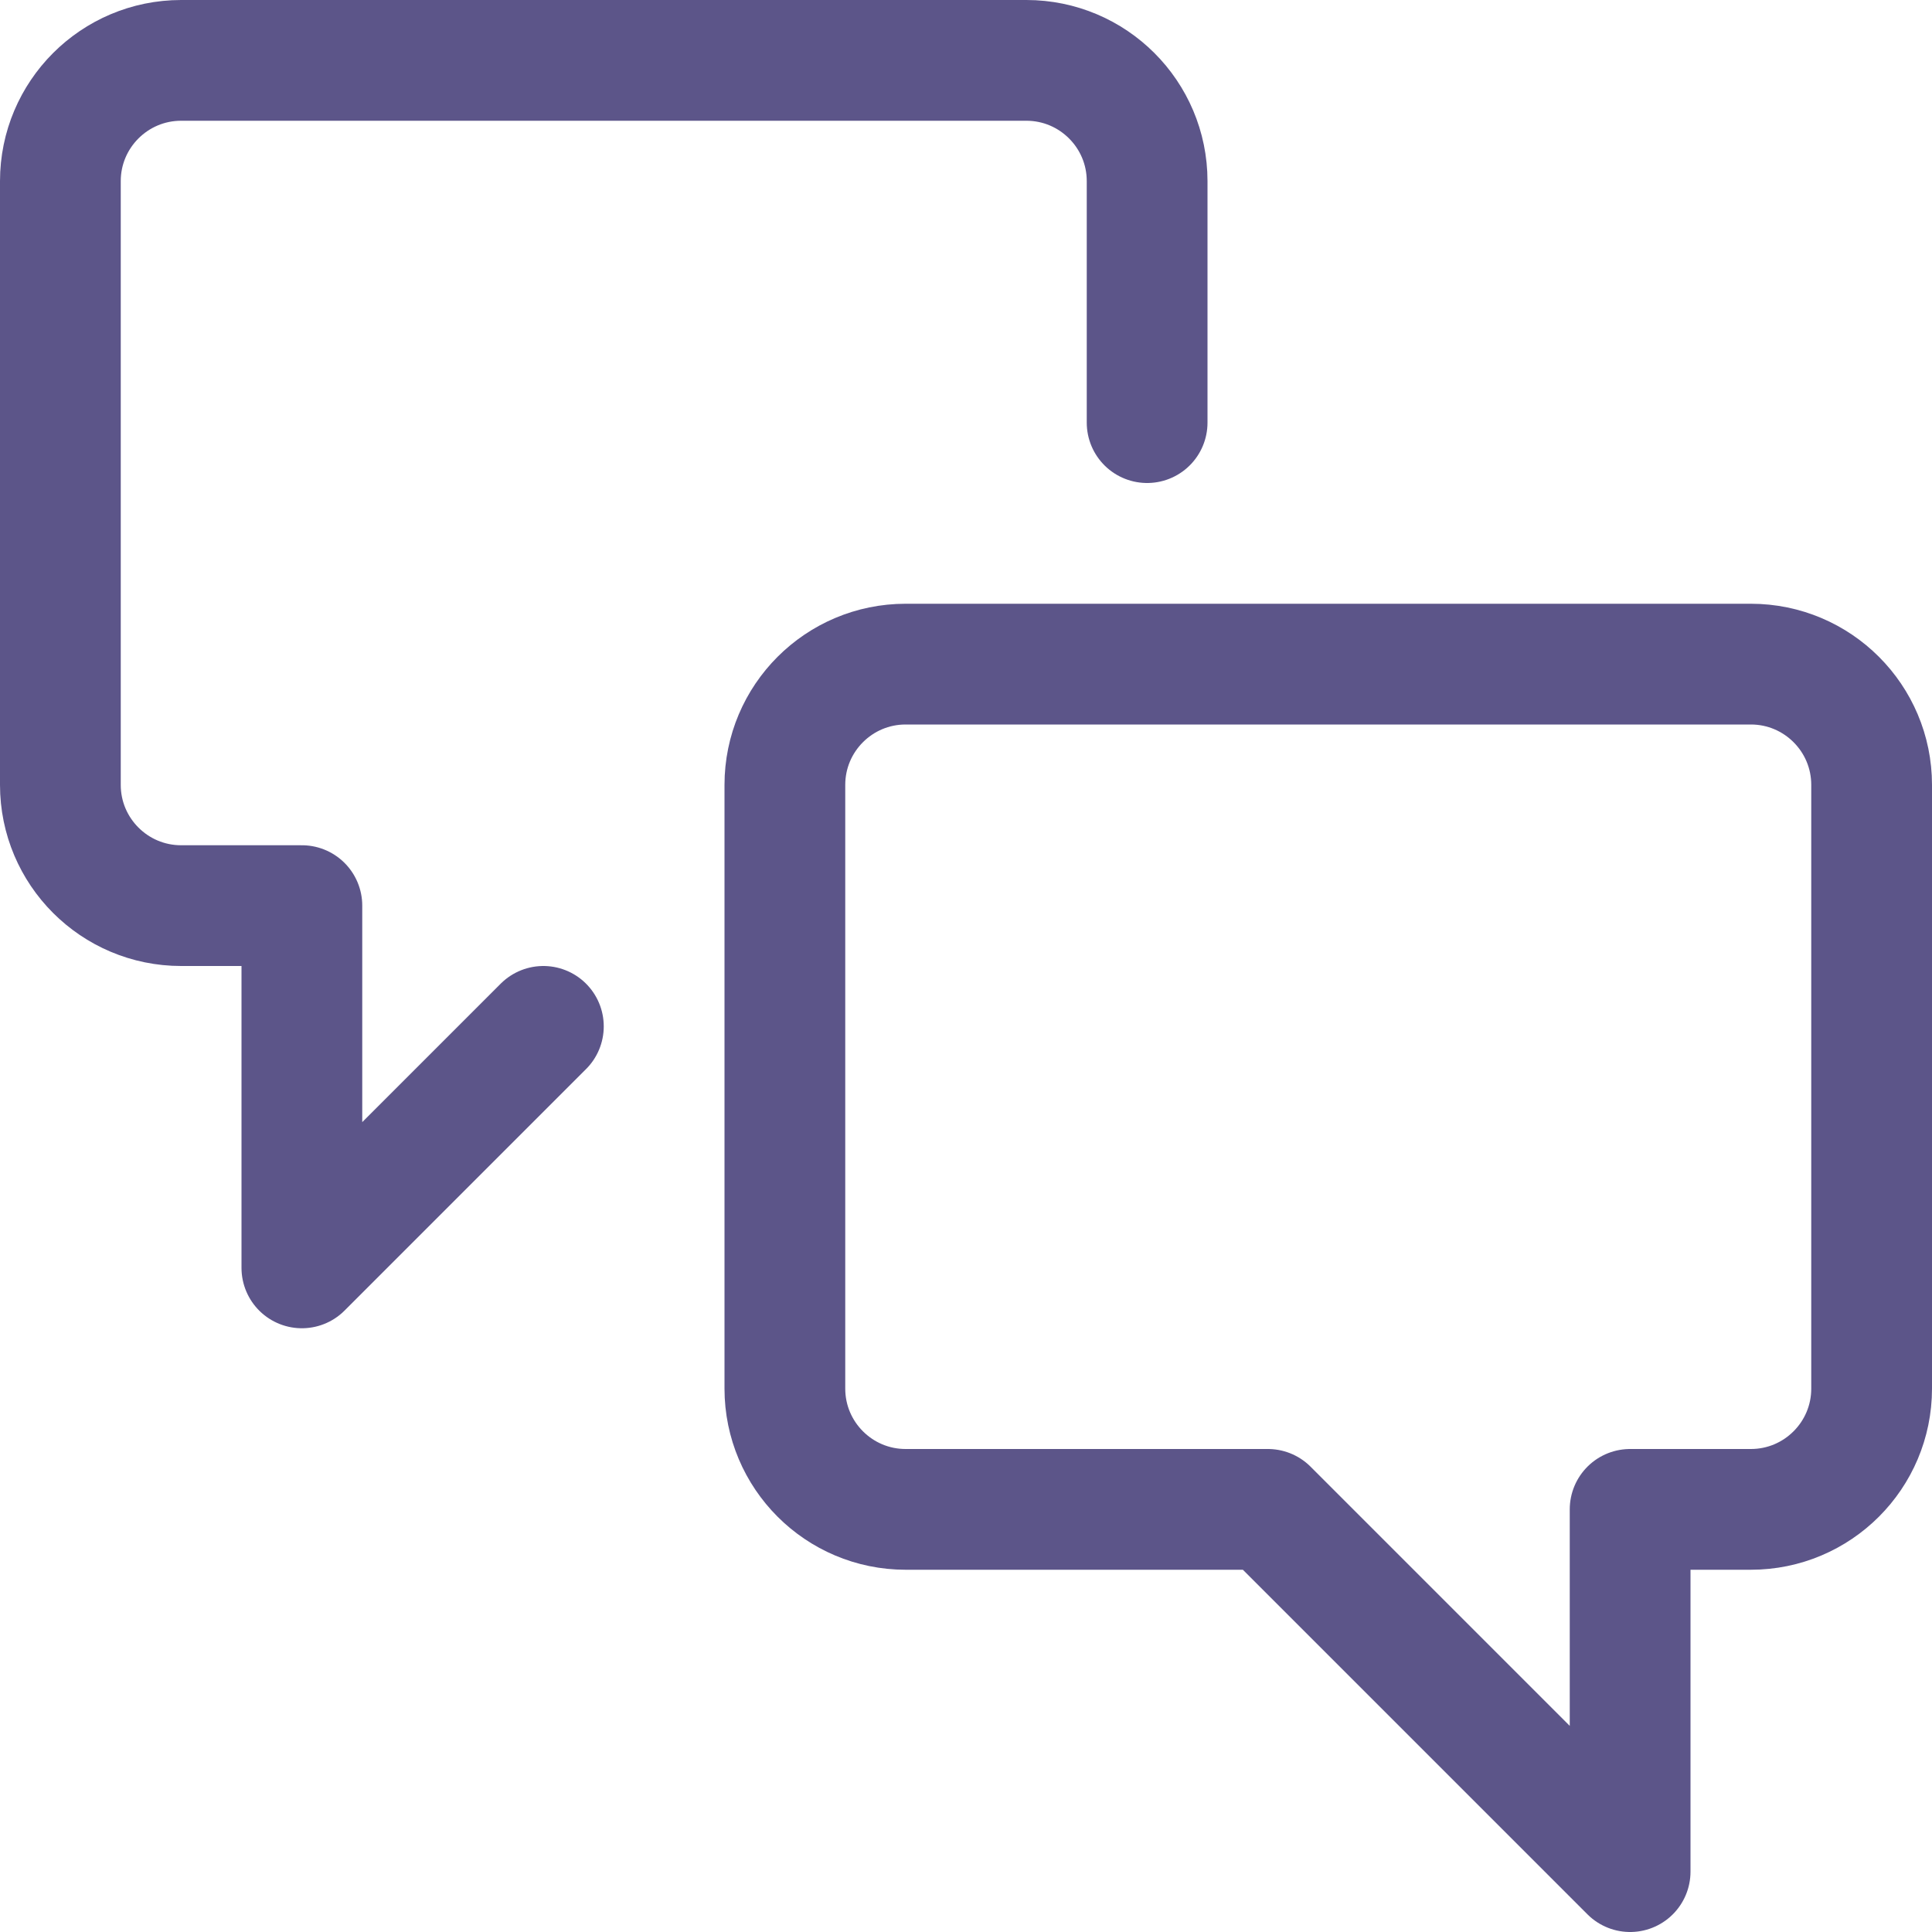
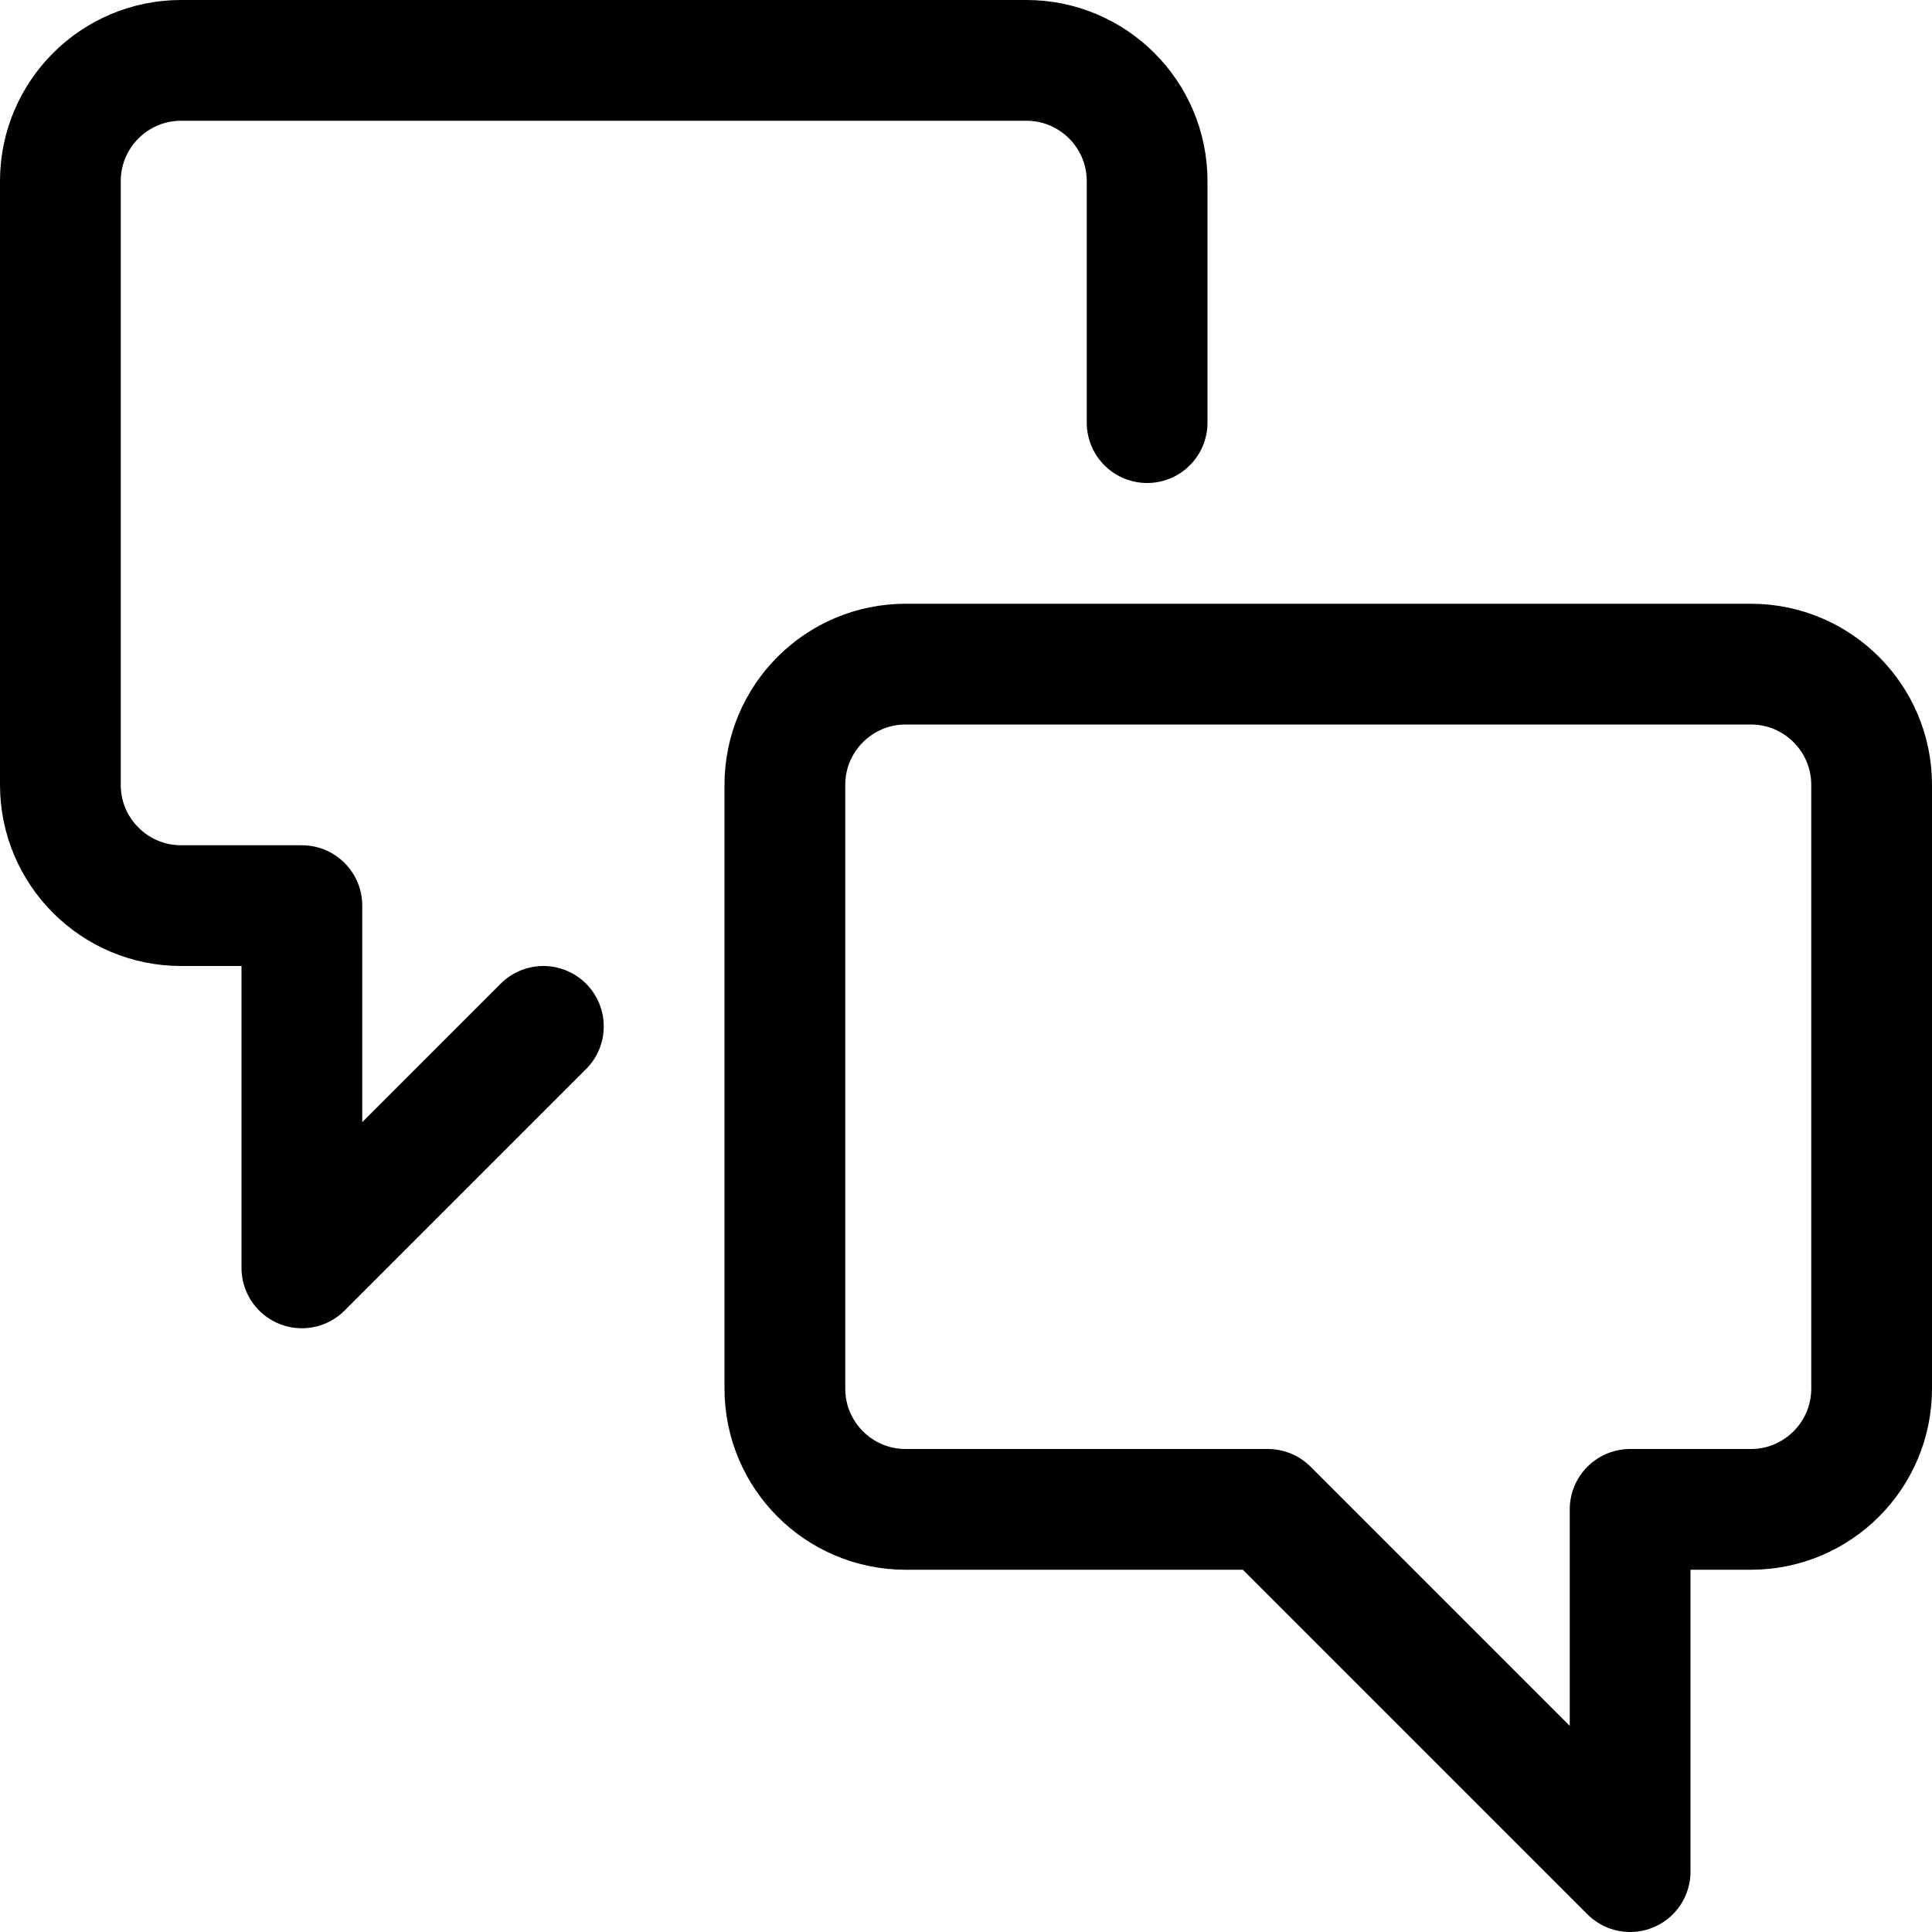
- <svg xmlns="http://www.w3.org/2000/svg" width="24" height="24" viewBox="0 0 24 24" fill="none" stroke="#5C5589">
+ <svg xmlns="http://www.w3.org/2000/svg" width="24" height="24" viewBox="0 0 24 24" fill="none" stroke="currentColor">
  <path fill-rule="evenodd" clip-rule="evenodd" d="M11.25 18.75C10.422 18.75 9.75 18.078 9.75 17.25V9.75C9.75 8.922 10.422 8.25 11.25 8.25H21.75C22.578 8.25 23.25 8.922 23.25 9.75V17.25C23.25 18.078 22.578 18.75 21.75 18.75H20.25V23.25L15.75 18.75H11.25Z" stroke-width="1.5" stroke-linecap="round" stroke-linejoin="round" />
  <path d="M6.75 12.75L3.75 15.75V11.25H2.25C1.422 11.25 0.75 10.578 0.75 9.75V2.25C0.75 1.422 1.422 0.75 2.25 0.75H12.75C13.578 0.75 14.25 1.422 14.25 2.25V5.25" stroke-width="1.5" stroke-linecap="round" stroke-linejoin="round" />
</svg>
